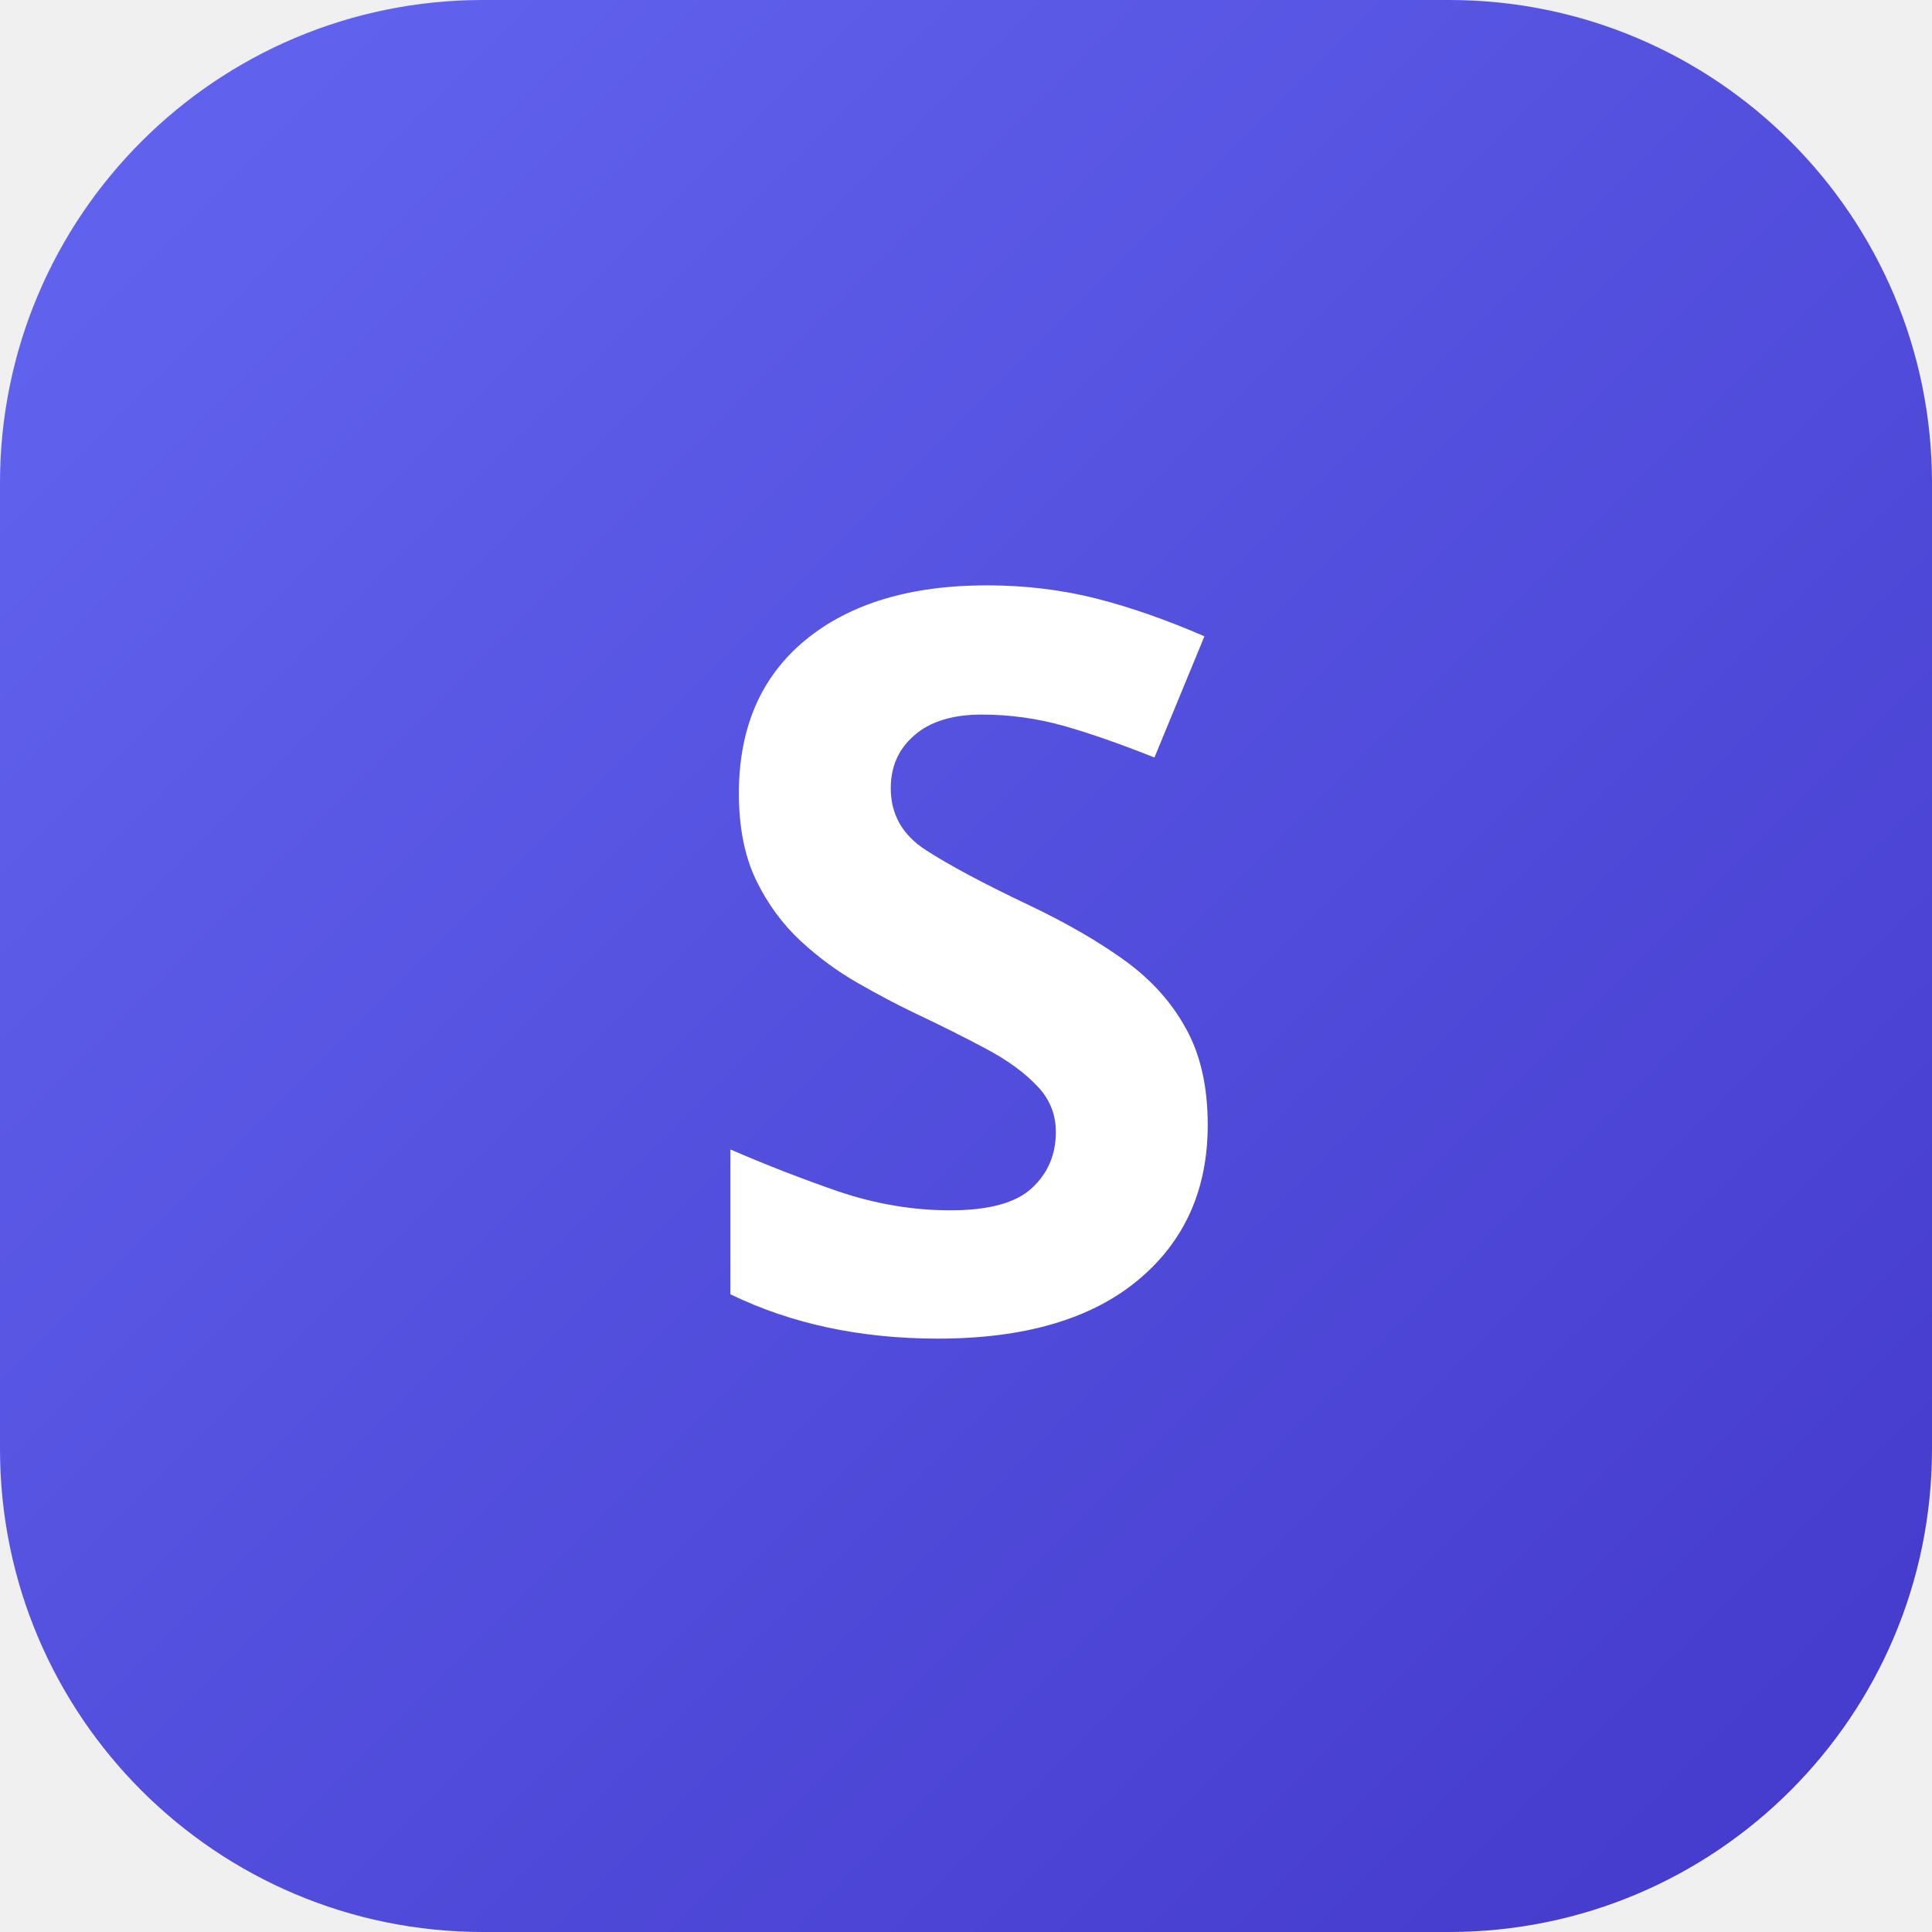
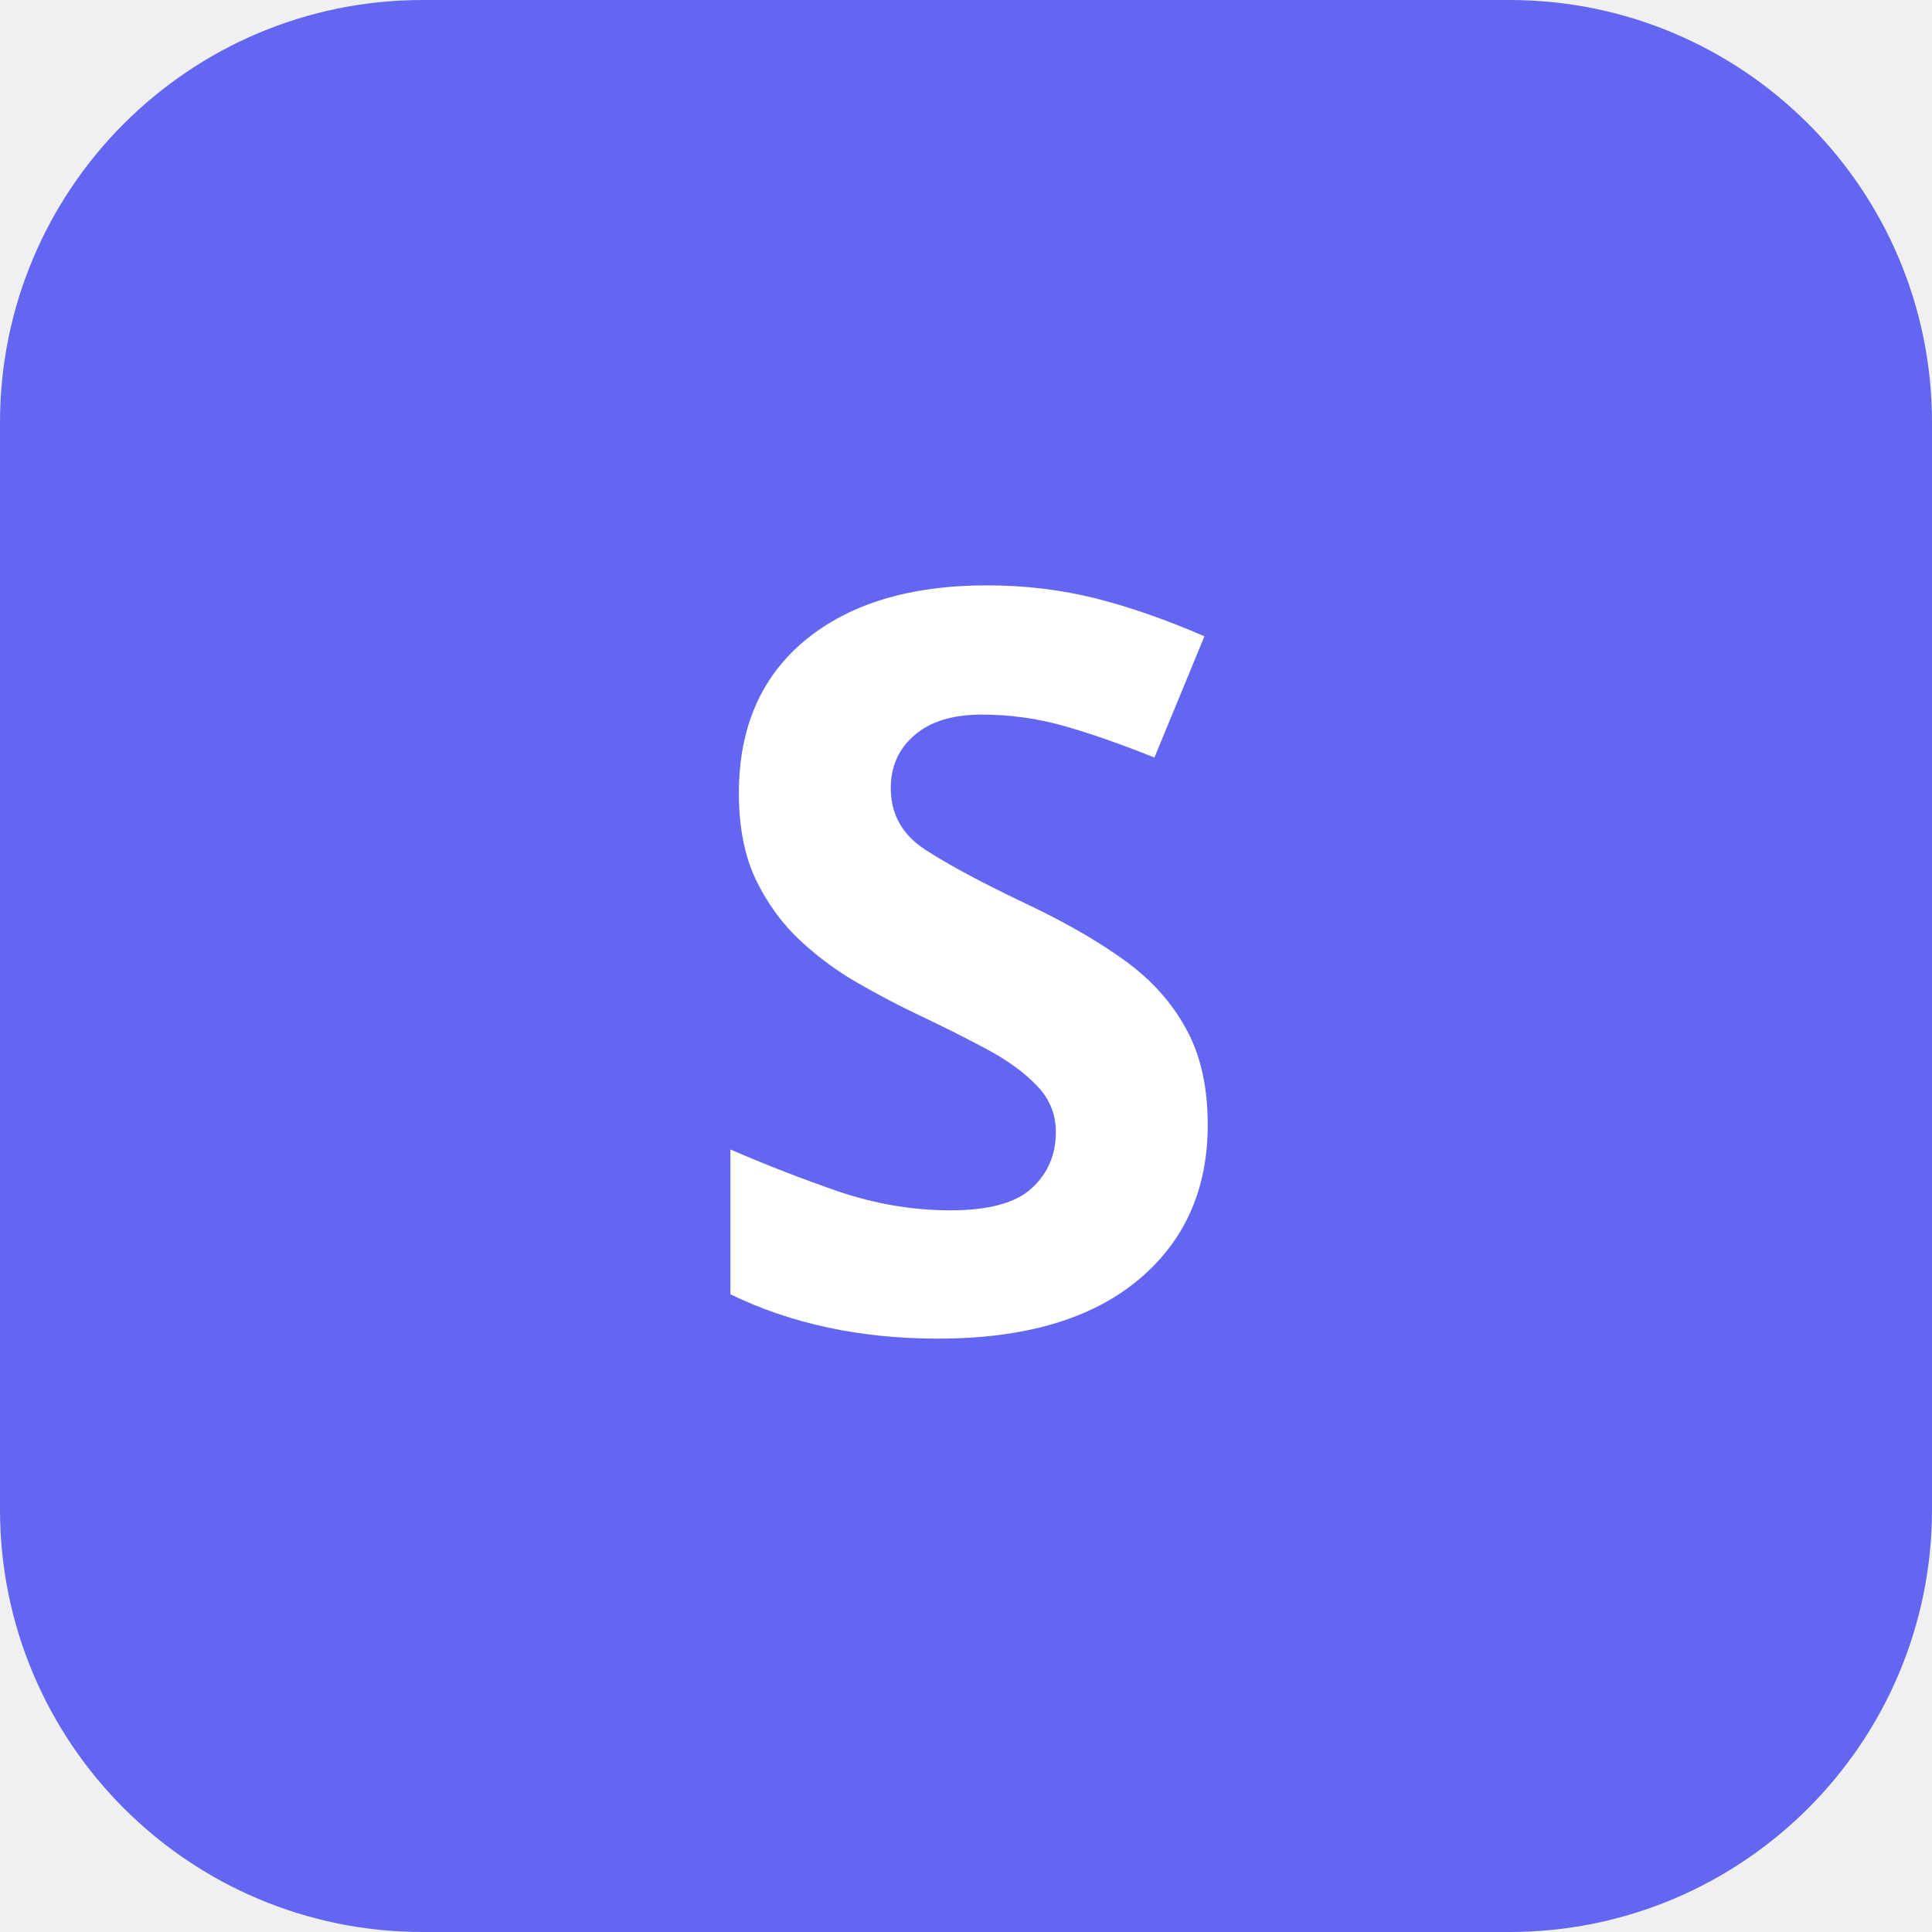
<svg xmlns="http://www.w3.org/2000/svg" viewBox="0 0 64 64">
-   <defs>
-     <linearGradient id="g" x1="0%" y1="0%" x2="100%" y2="100%">
-       <stop offset="0%" stop-color="#6366F1" />
-       <stop offset="100%" stop-color="#4338CA" />
-     </linearGradient>
-   </defs>
-   <rect width="64" height="64" rx="16" fill="url(#g)" />
-   <text x="32" y="44" font-family="'Space Grotesk','Anuphan',sans-serif" font-size="34" font-weight="700" fill="#ffffff" text-anchor="middle">S</text>
+   <rect width="64" height="64" rx="14" fill="#6366F1" />
+   <text x="32" y="44" font-family="'IBM Plex Sans Thai','Anuphan',system-ui,sans-serif" font-size="34" font-weight="600" fill="#ffffff" text-anchor="middle">S</text>
</svg>
